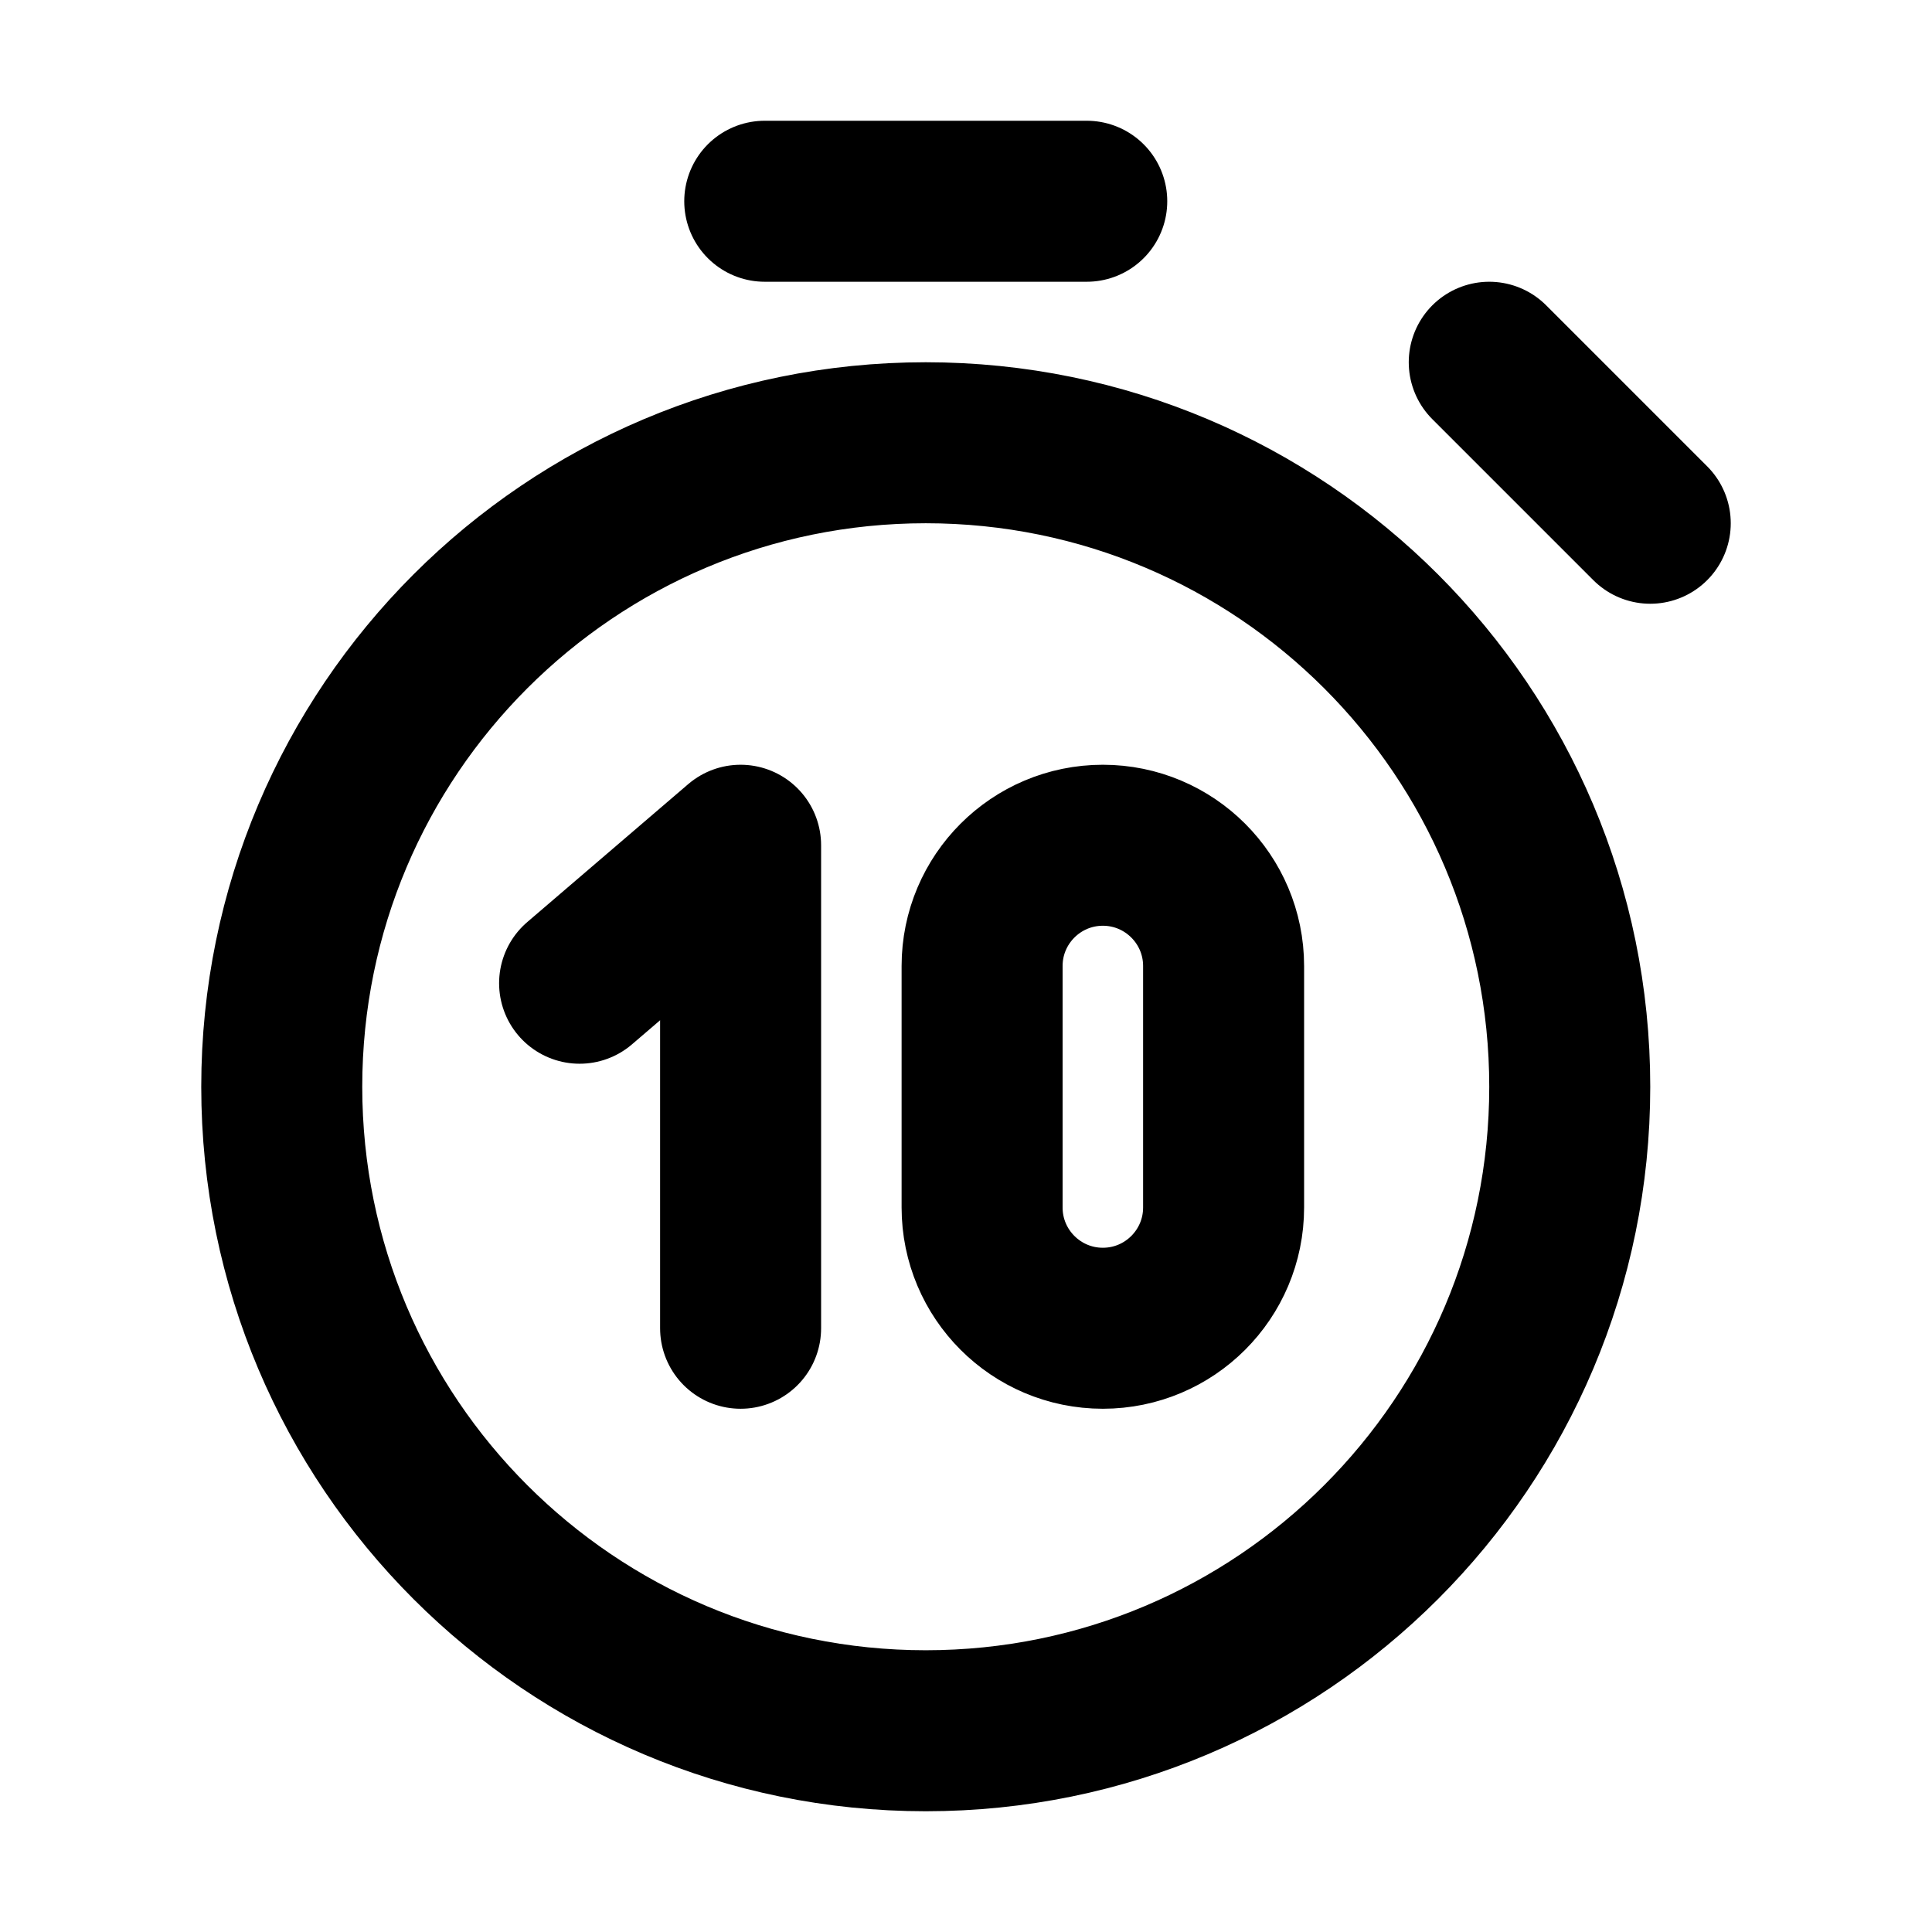
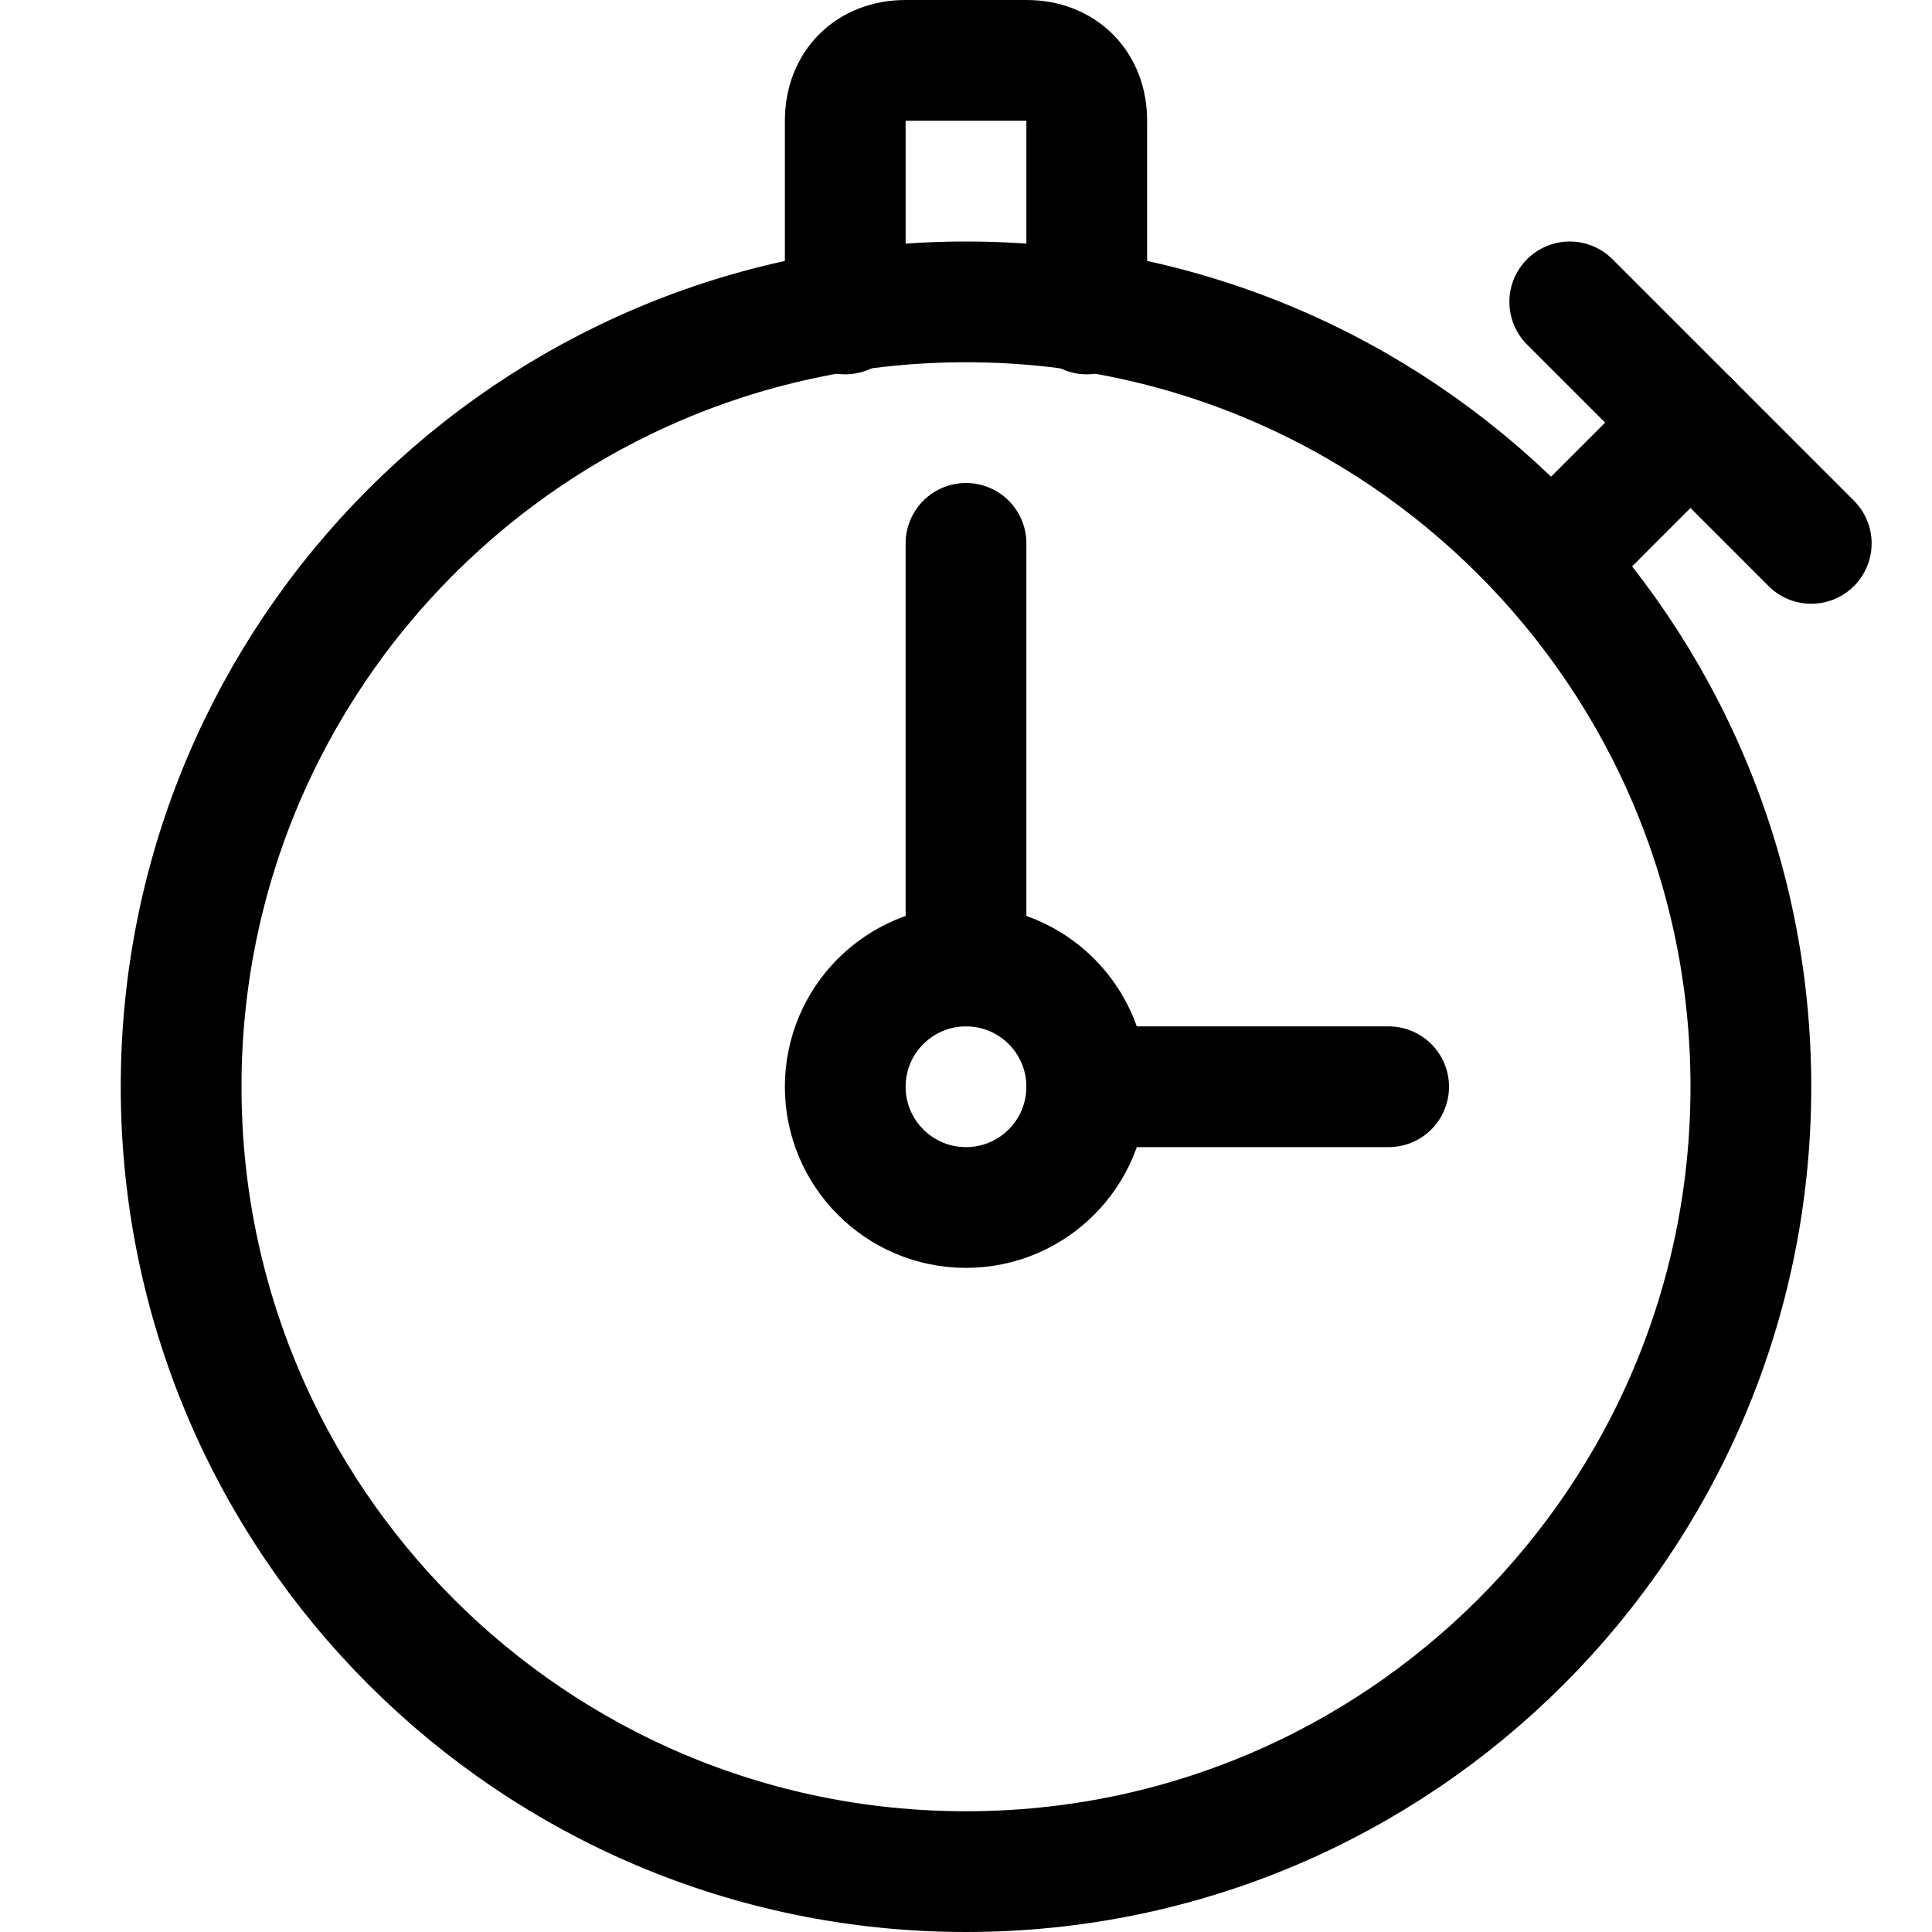
- <svg xmlns="http://www.w3.org/2000/svg" width="800px" height="800px" viewBox="0 0 24 24" fill="none">
-   <path d="M20.5 6.5L18.5 4.5M9.5 2.5H13.5M7.2 12.214L9.2 10.5V16.5M19.5 13.5C19.5 17.918 15.918 21.5 11.5 21.5C7.082 21.5 3.5 17.918 3.5 13.5C3.5 9.082 7.082 5.5 11.5 5.5C15.918 5.5 19.5 9.082 19.5 13.5ZM13.7 16.5C12.872 16.5 12.2 15.828 12.2 15V12C12.2 11.172 12.872 10.5 13.7 10.5C14.528 10.5 15.2 11.172 15.2 12V15C15.2 15.828 14.528 16.5 13.7 16.5Z" stroke="#000000" stroke-width="2" stroke-linecap="round" stroke-linejoin="round" />
+ <svg xmlns="http://www.w3.org/2000/svg" version="1.1" id="Icons" viewBox="0 0 32 32" xml:space="preserve">
+   <style type="text/css">
+ 	.st0{fill:none;stroke:#000000;stroke-width:2;stroke-linecap:round;stroke-linejoin:round;stroke-miterlimit:10;}
+ </style>
+   <circle class="st0" cx="16" cy="18" r="13" />
+   <circle class="st0" cx="16" cy="18" r="2" />
+   <line class="st0" x1="16" y1="9" x2="16" y2="16" />
+   <line class="st0" x1="23" y1="18" x2="18" y2="18" />
+   <line class="st0" x1="26" y1="9" x2="28" y2="7" />
+   <line class="st0" x1="26" y1="5" x2="30" y2="9" />
+   <path class="st0" d="M14,5.2V2c0-0.6,0.4-1,1-1h2c0.6,0,1,0.4,1,1v3.2" />
</svg>
